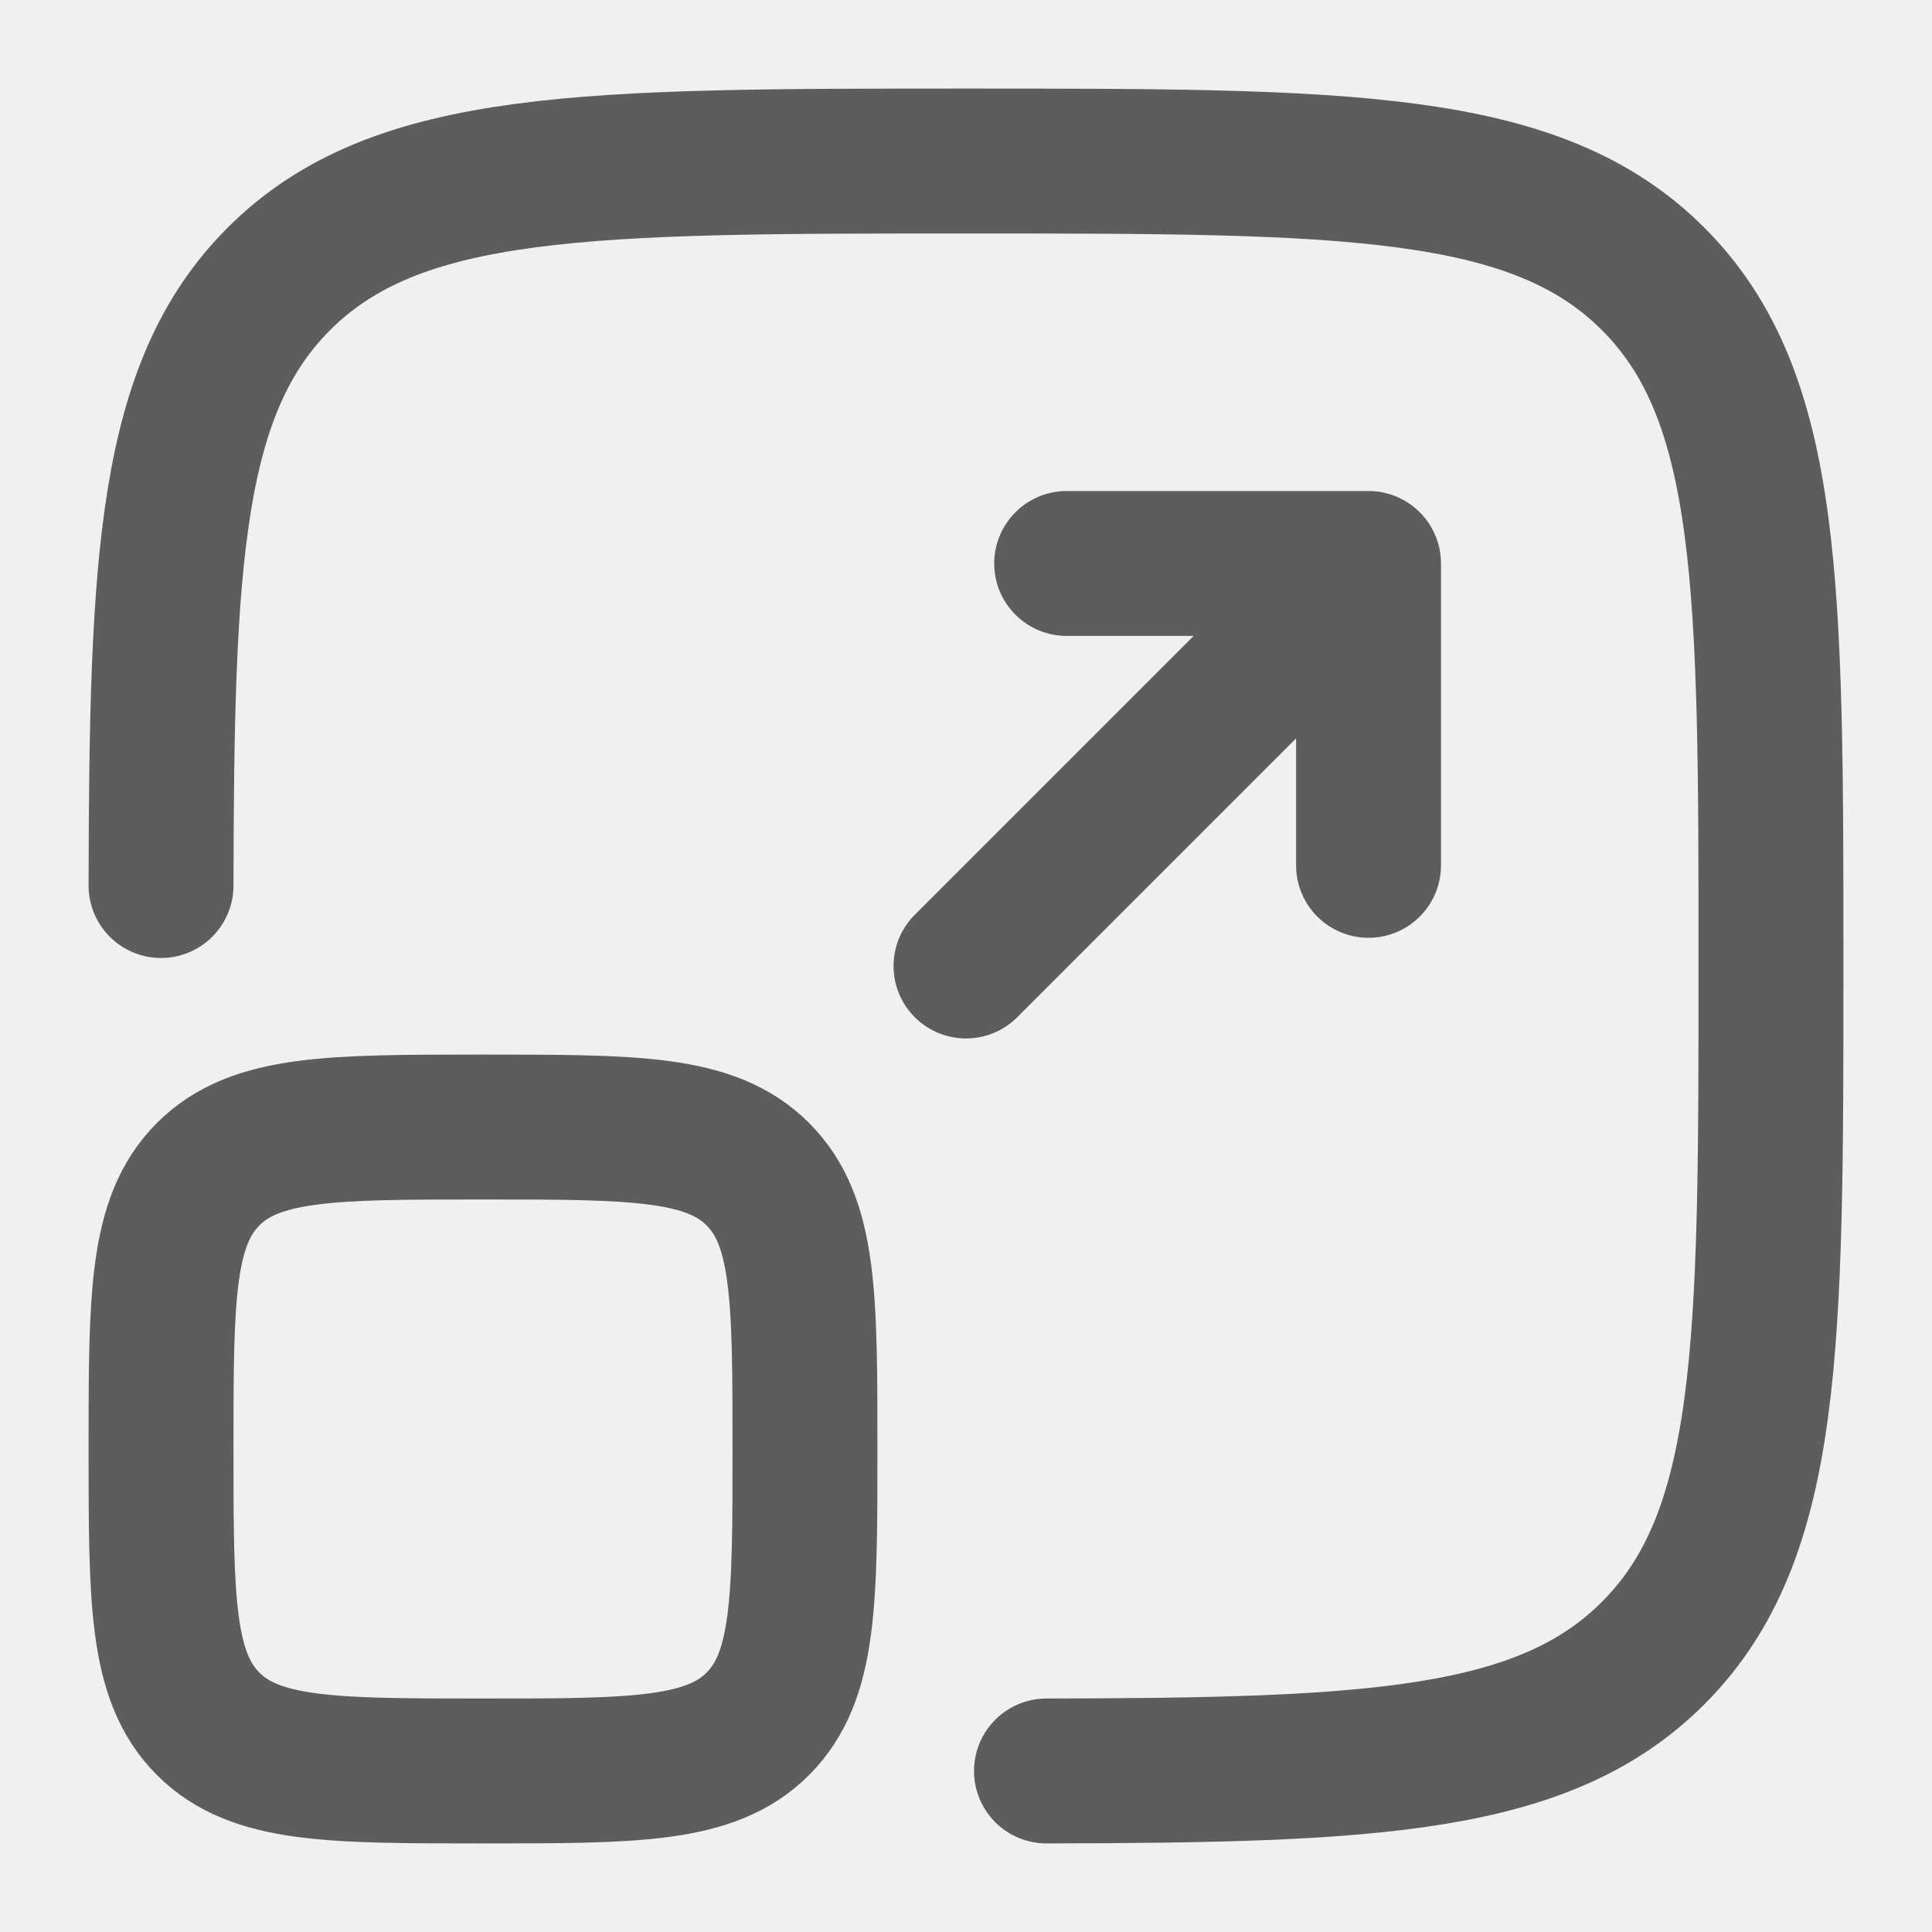
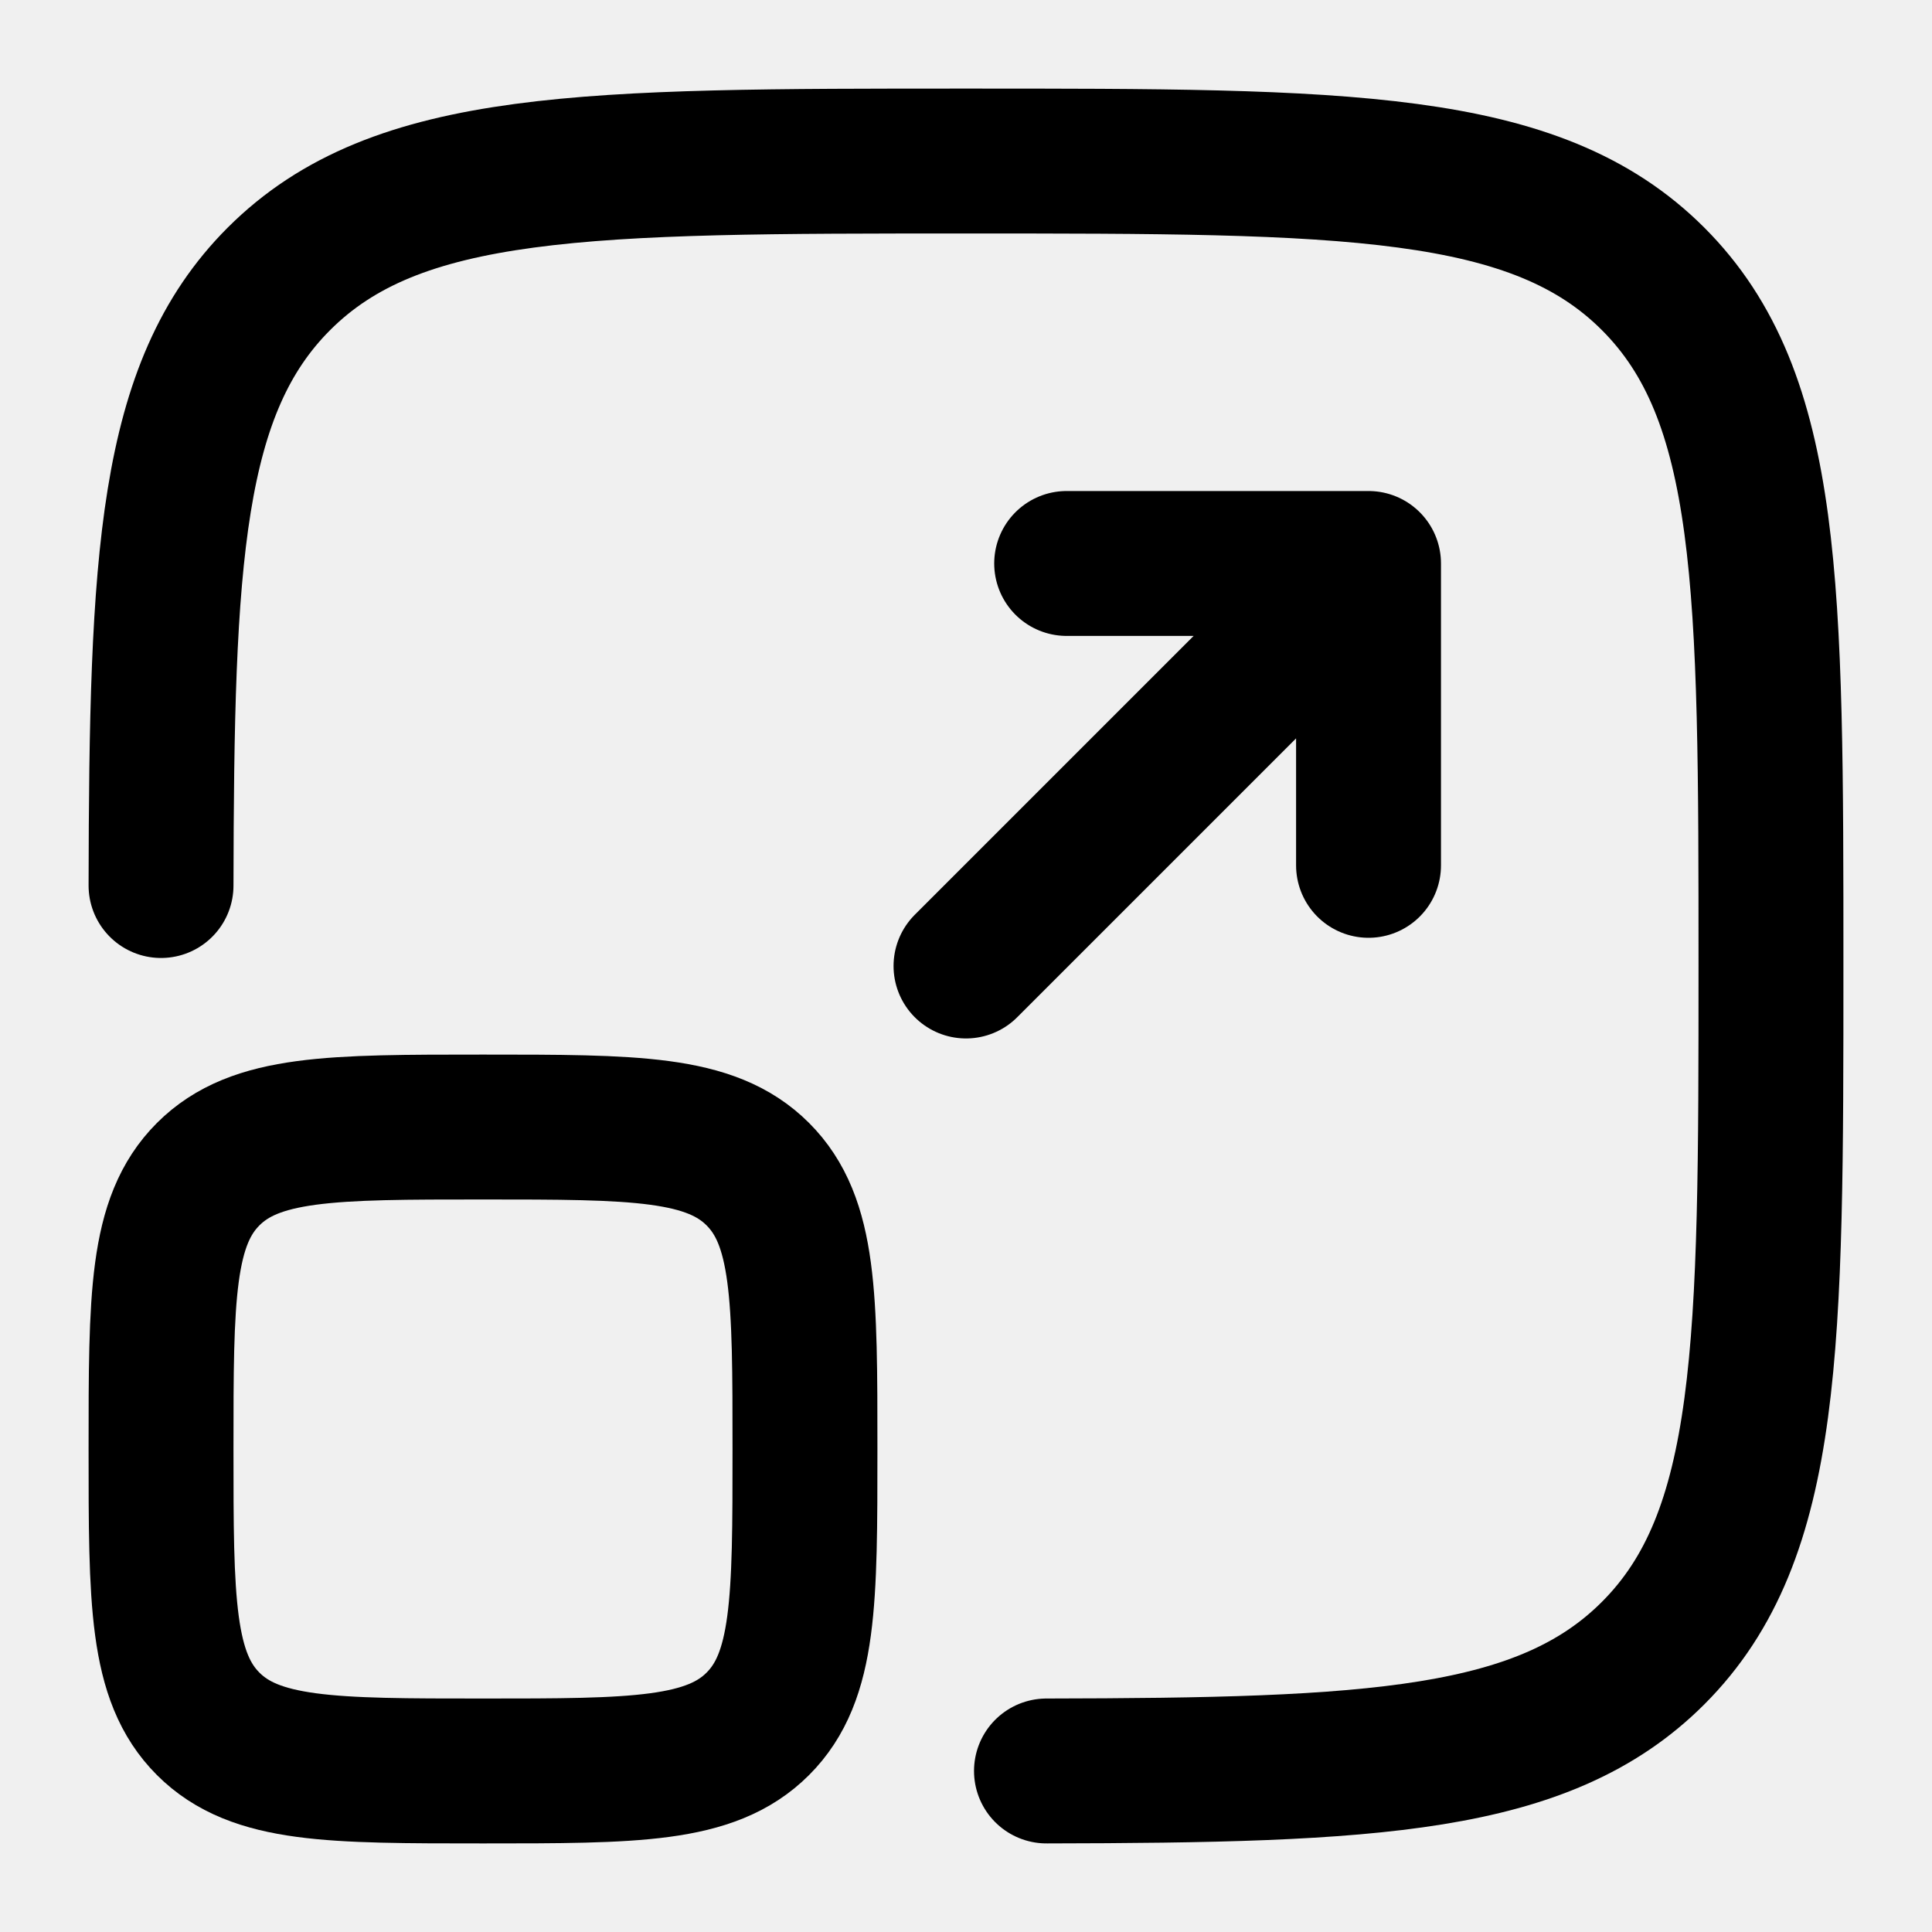
<svg xmlns="http://www.w3.org/2000/svg" width="20" height="20" viewBox="0 0 20 20" fill="none">
  <g clip-path="url(#clip0_834_1951)">
-     <path d="M10.833 18.333C14.213 18.327 15.982 18.244 17.113 17.113C18.333 15.893 18.333 13.928 18.333 10C18.333 6.072 18.333 4.107 17.113 2.887C15.893 1.667 13.928 1.667 10 1.667C6.072 1.667 4.107 1.667 2.887 2.887C1.756 4.018 1.673 5.787 1.667 9.167" stroke="#5D5D5D" stroke-width="1.5" stroke-linecap="round" />
-     <path d="M10 10L14.167 5.833M14.167 5.833H11.042M14.167 5.833V8.958" stroke="#5D5D5D" stroke-width="1.5" stroke-linecap="round" stroke-linejoin="round" />
-     <path d="M1.667 15C1.667 13.429 1.667 12.643 2.155 12.155C2.643 11.667 3.429 11.667 5 11.667C6.571 11.667 7.357 11.667 7.845 12.155C8.333 12.643 8.333 13.429 8.333 15C8.333 16.571 8.333 17.357 7.845 17.845C7.357 18.333 6.571 18.333 5 18.333C3.429 18.333 2.643 18.333 2.155 17.845C1.667 17.357 1.667 16.571 1.667 15Z" stroke="#5D5D5D" stroke-width="1.5" />
+     <path d="M10.833 18.333C14.213 18.327 15.982 18.244 17.113 17.113C18.333 15.893 18.333 13.928 18.333 10C18.333 6.072 18.333 4.107 17.113 2.887C15.893 1.667 13.928 1.667 10 1.667C6.072 1.667 4.107 1.667 2.887 2.887C1.756 4.018 1.673 5.787 1.667 9.167" stroke="currentColor" stroke-width="1.5" stroke-linecap="round" />
+     <path d="M10 10L14.167 5.833M14.167 5.833H11.042M14.167 5.833V8.958" stroke="currentColor" stroke-width="1.5" stroke-linecap="round" stroke-linejoin="round" />
+     <path d="M1.667 15C1.667 13.429 1.667 12.643 2.155 12.155C2.643 11.667 3.429 11.667 5 11.667C6.571 11.667 7.357 11.667 7.845 12.155C8.333 12.643 8.333 13.429 8.333 15C8.333 16.571 8.333 17.357 7.845 17.845C7.357 18.333 6.571 18.333 5 18.333C3.429 18.333 2.643 18.333 2.155 17.845C1.667 17.357 1.667 16.571 1.667 15Z" stroke="currentColor" stroke-width="1.5" />
  </g>
  <defs>
    <clipPath id="clip0_834_1951">
      <rect width="20" height="20" rx="5" fill="white" />
    </clipPath>
  </defs>
</svg>
